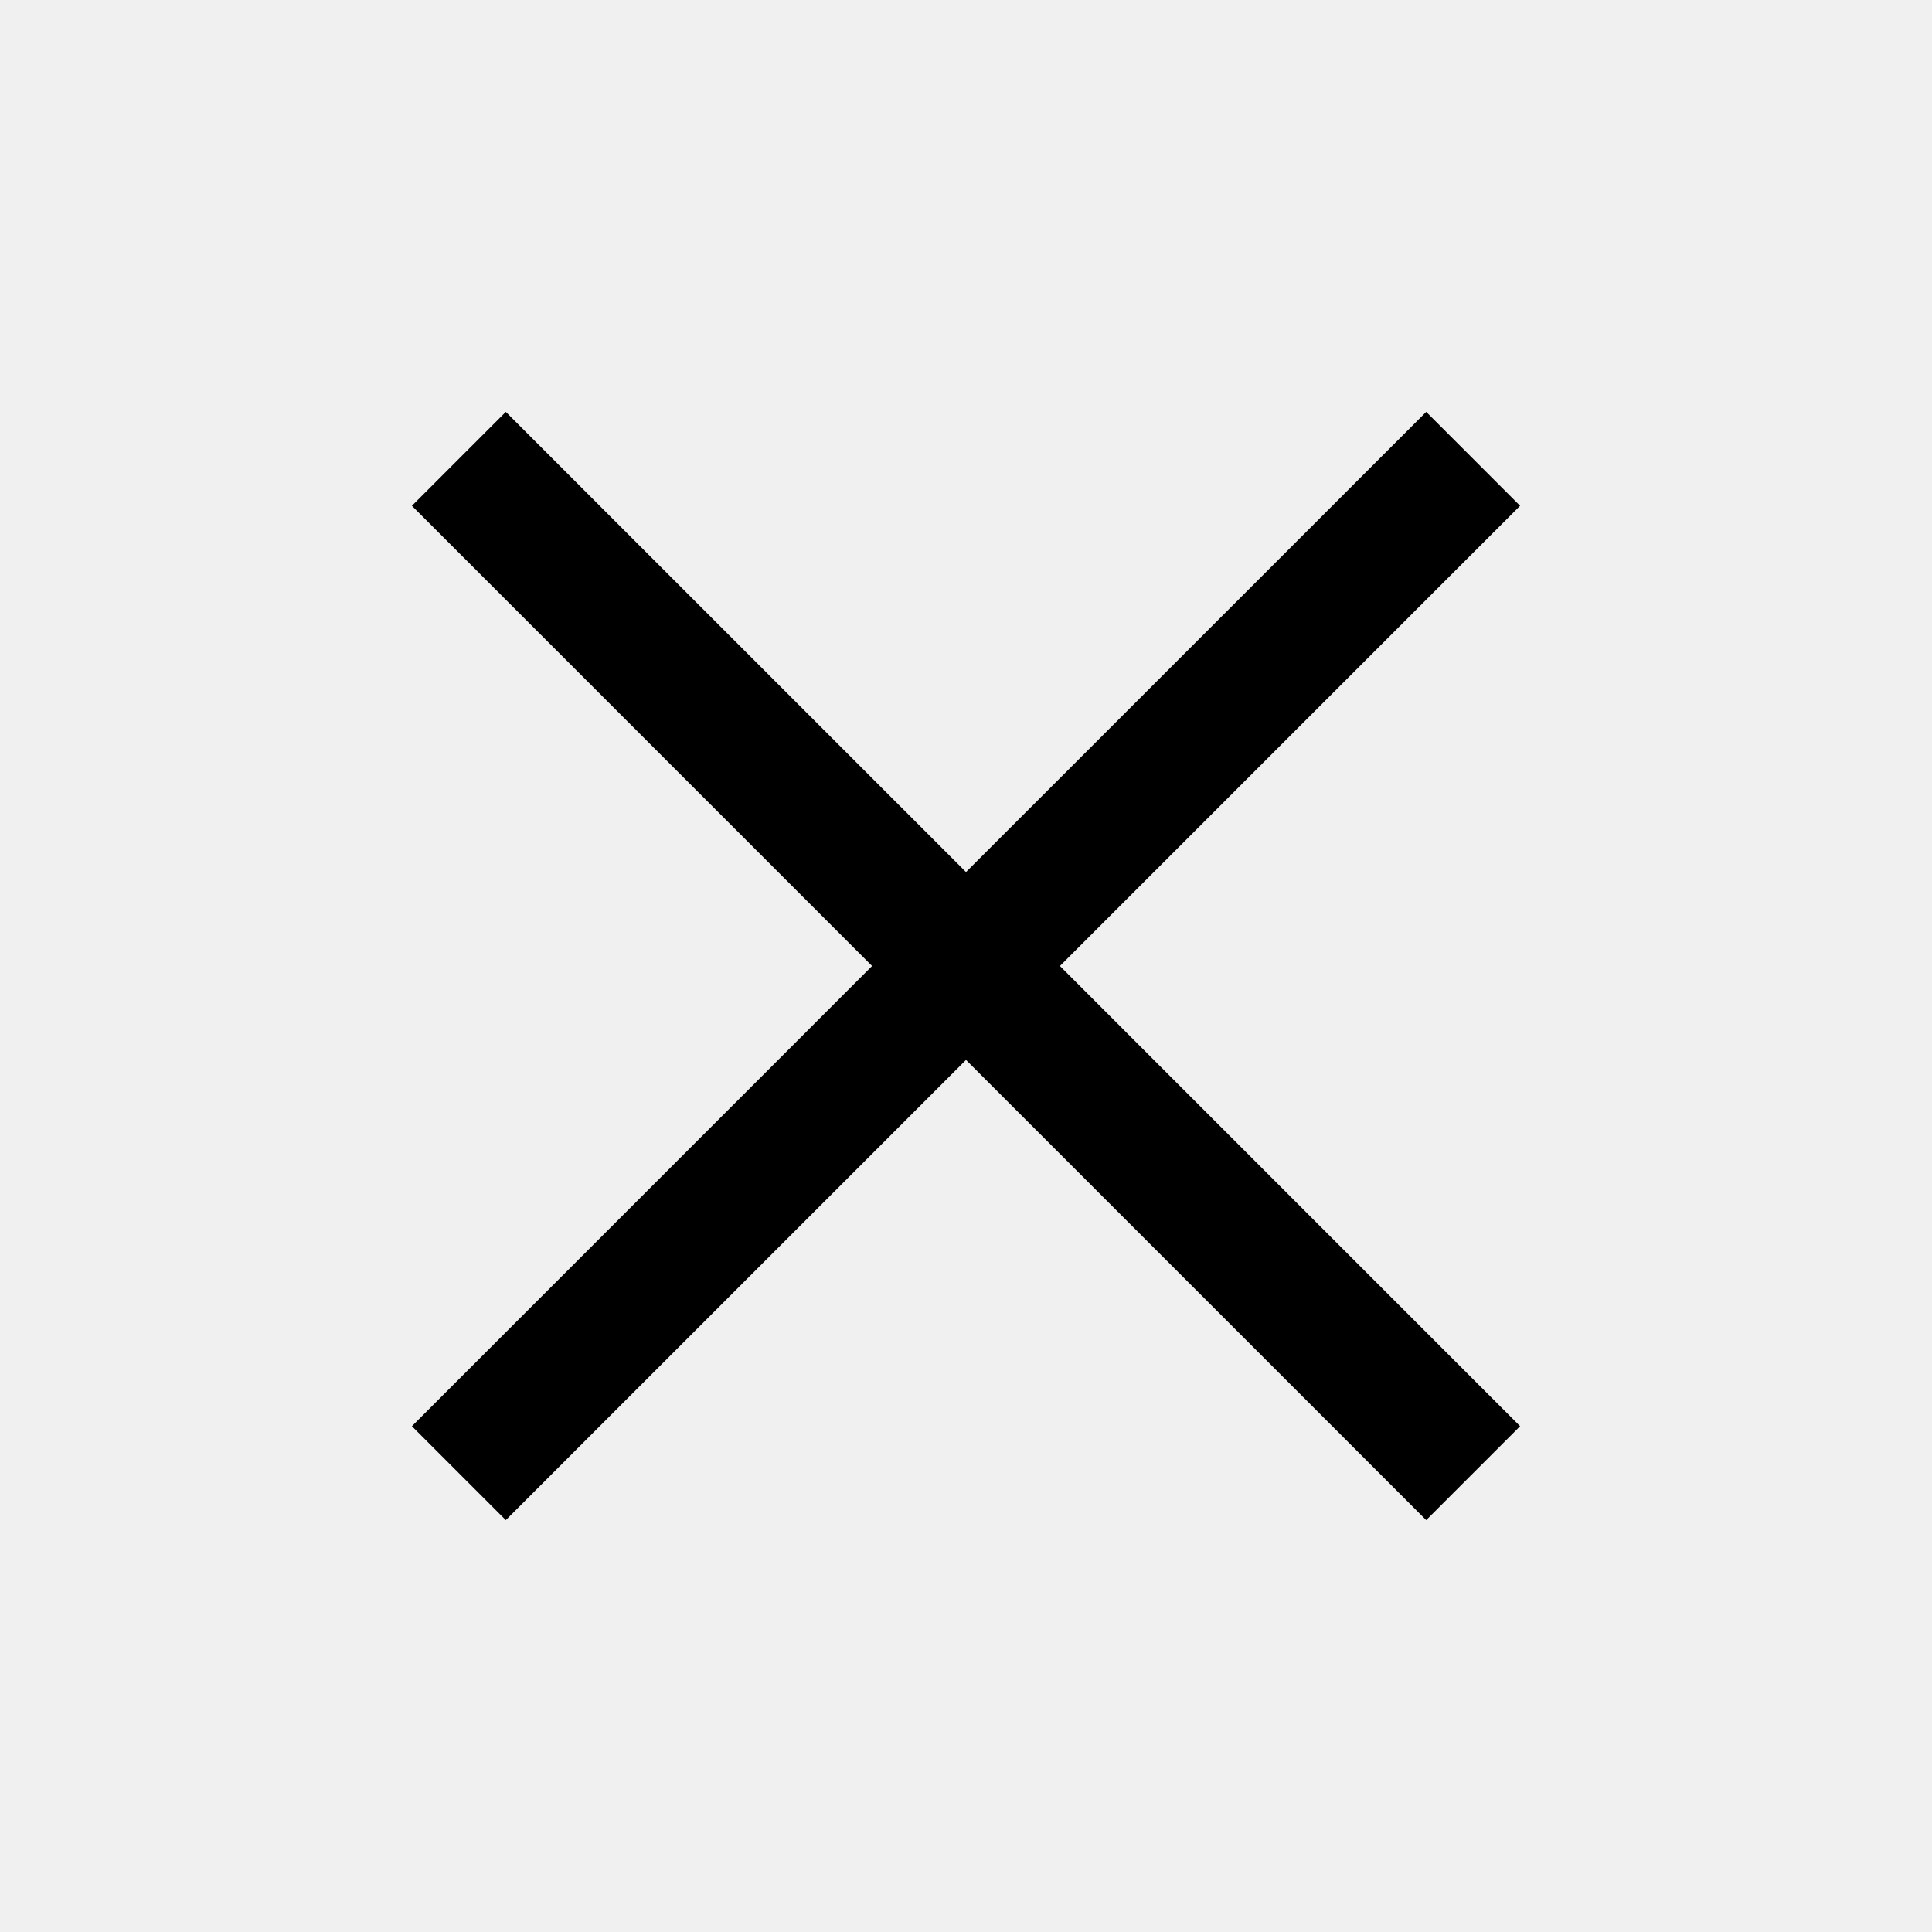
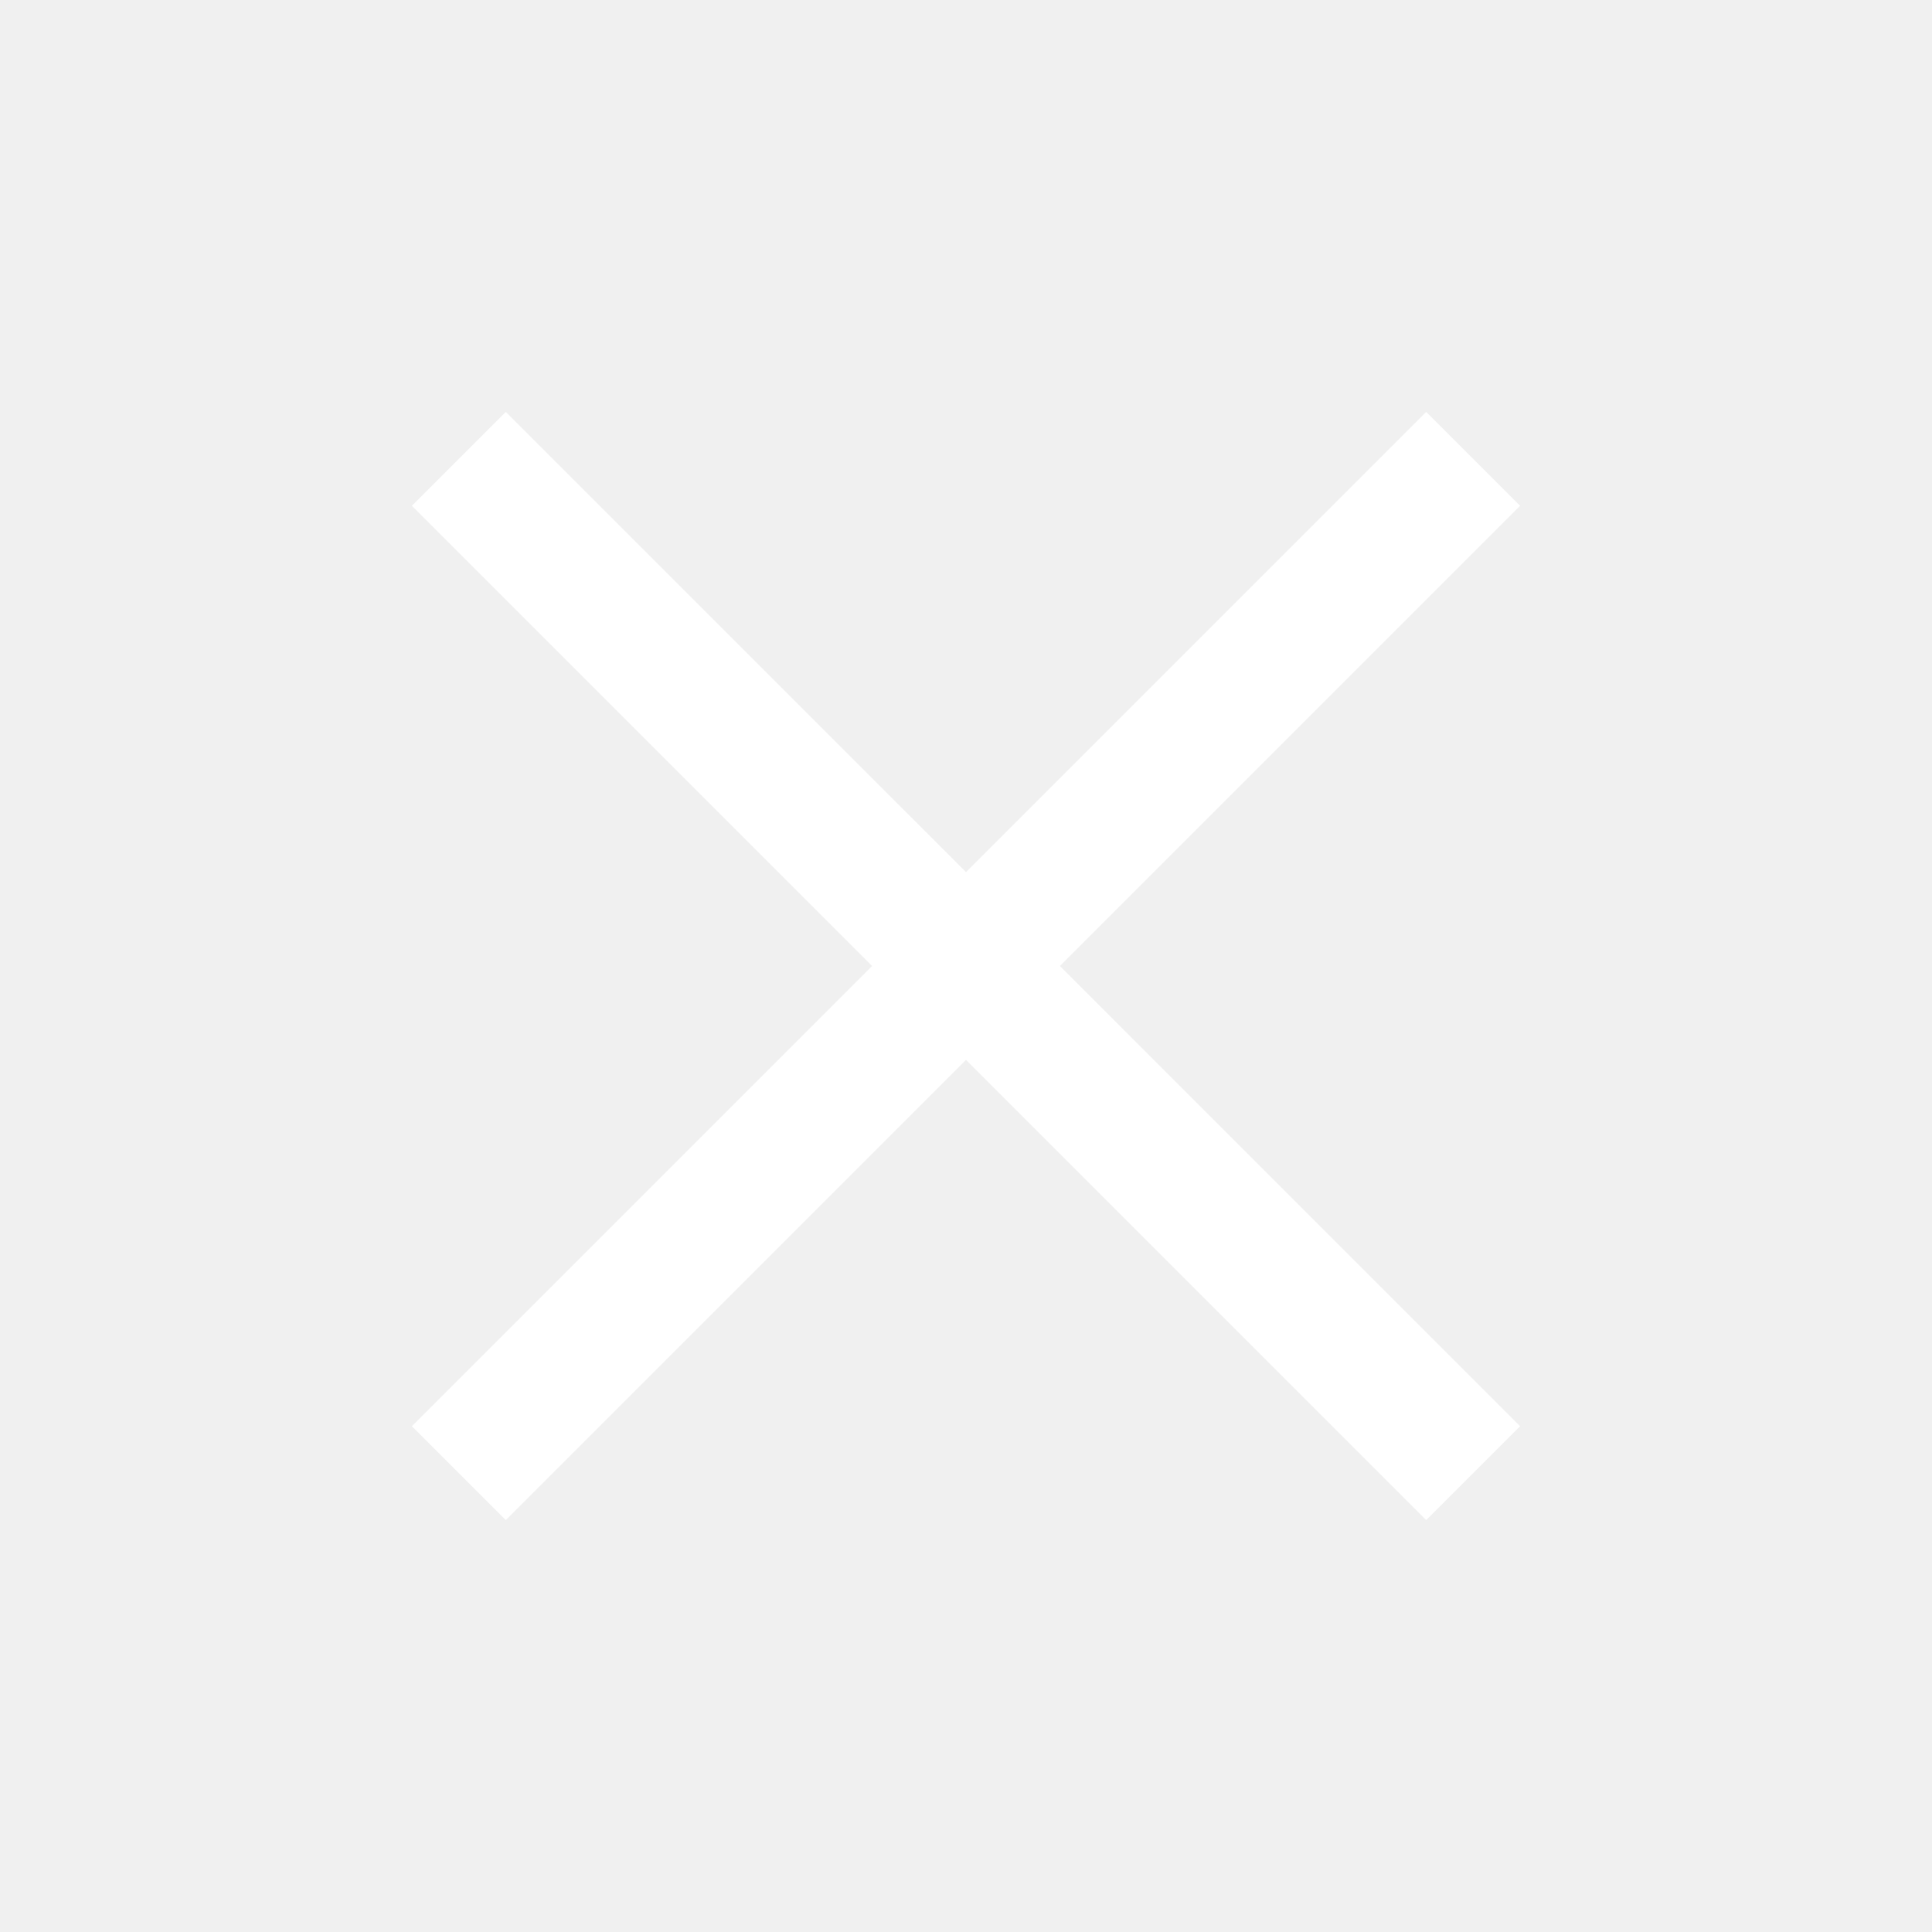
- <svg xmlns="http://www.w3.org/2000/svg" height="40px" viewBox="0 -960 960 960" width="40px" fill="#000000">
+ <svg xmlns="http://www.w3.org/2000/svg" height="40px" viewBox="0 -960 960 960" width="40px" fill="#ffffff">
  <path d="m251.33-204.67-46.66-46.66L433.33-480 204.67-708.67l46.66-46.66L480-526.67l228.67-228.66 46.66 46.66L526.67-480l228.66 228.67-46.66 46.66L480-433.33 251.33-204.67Z" />
</svg>
